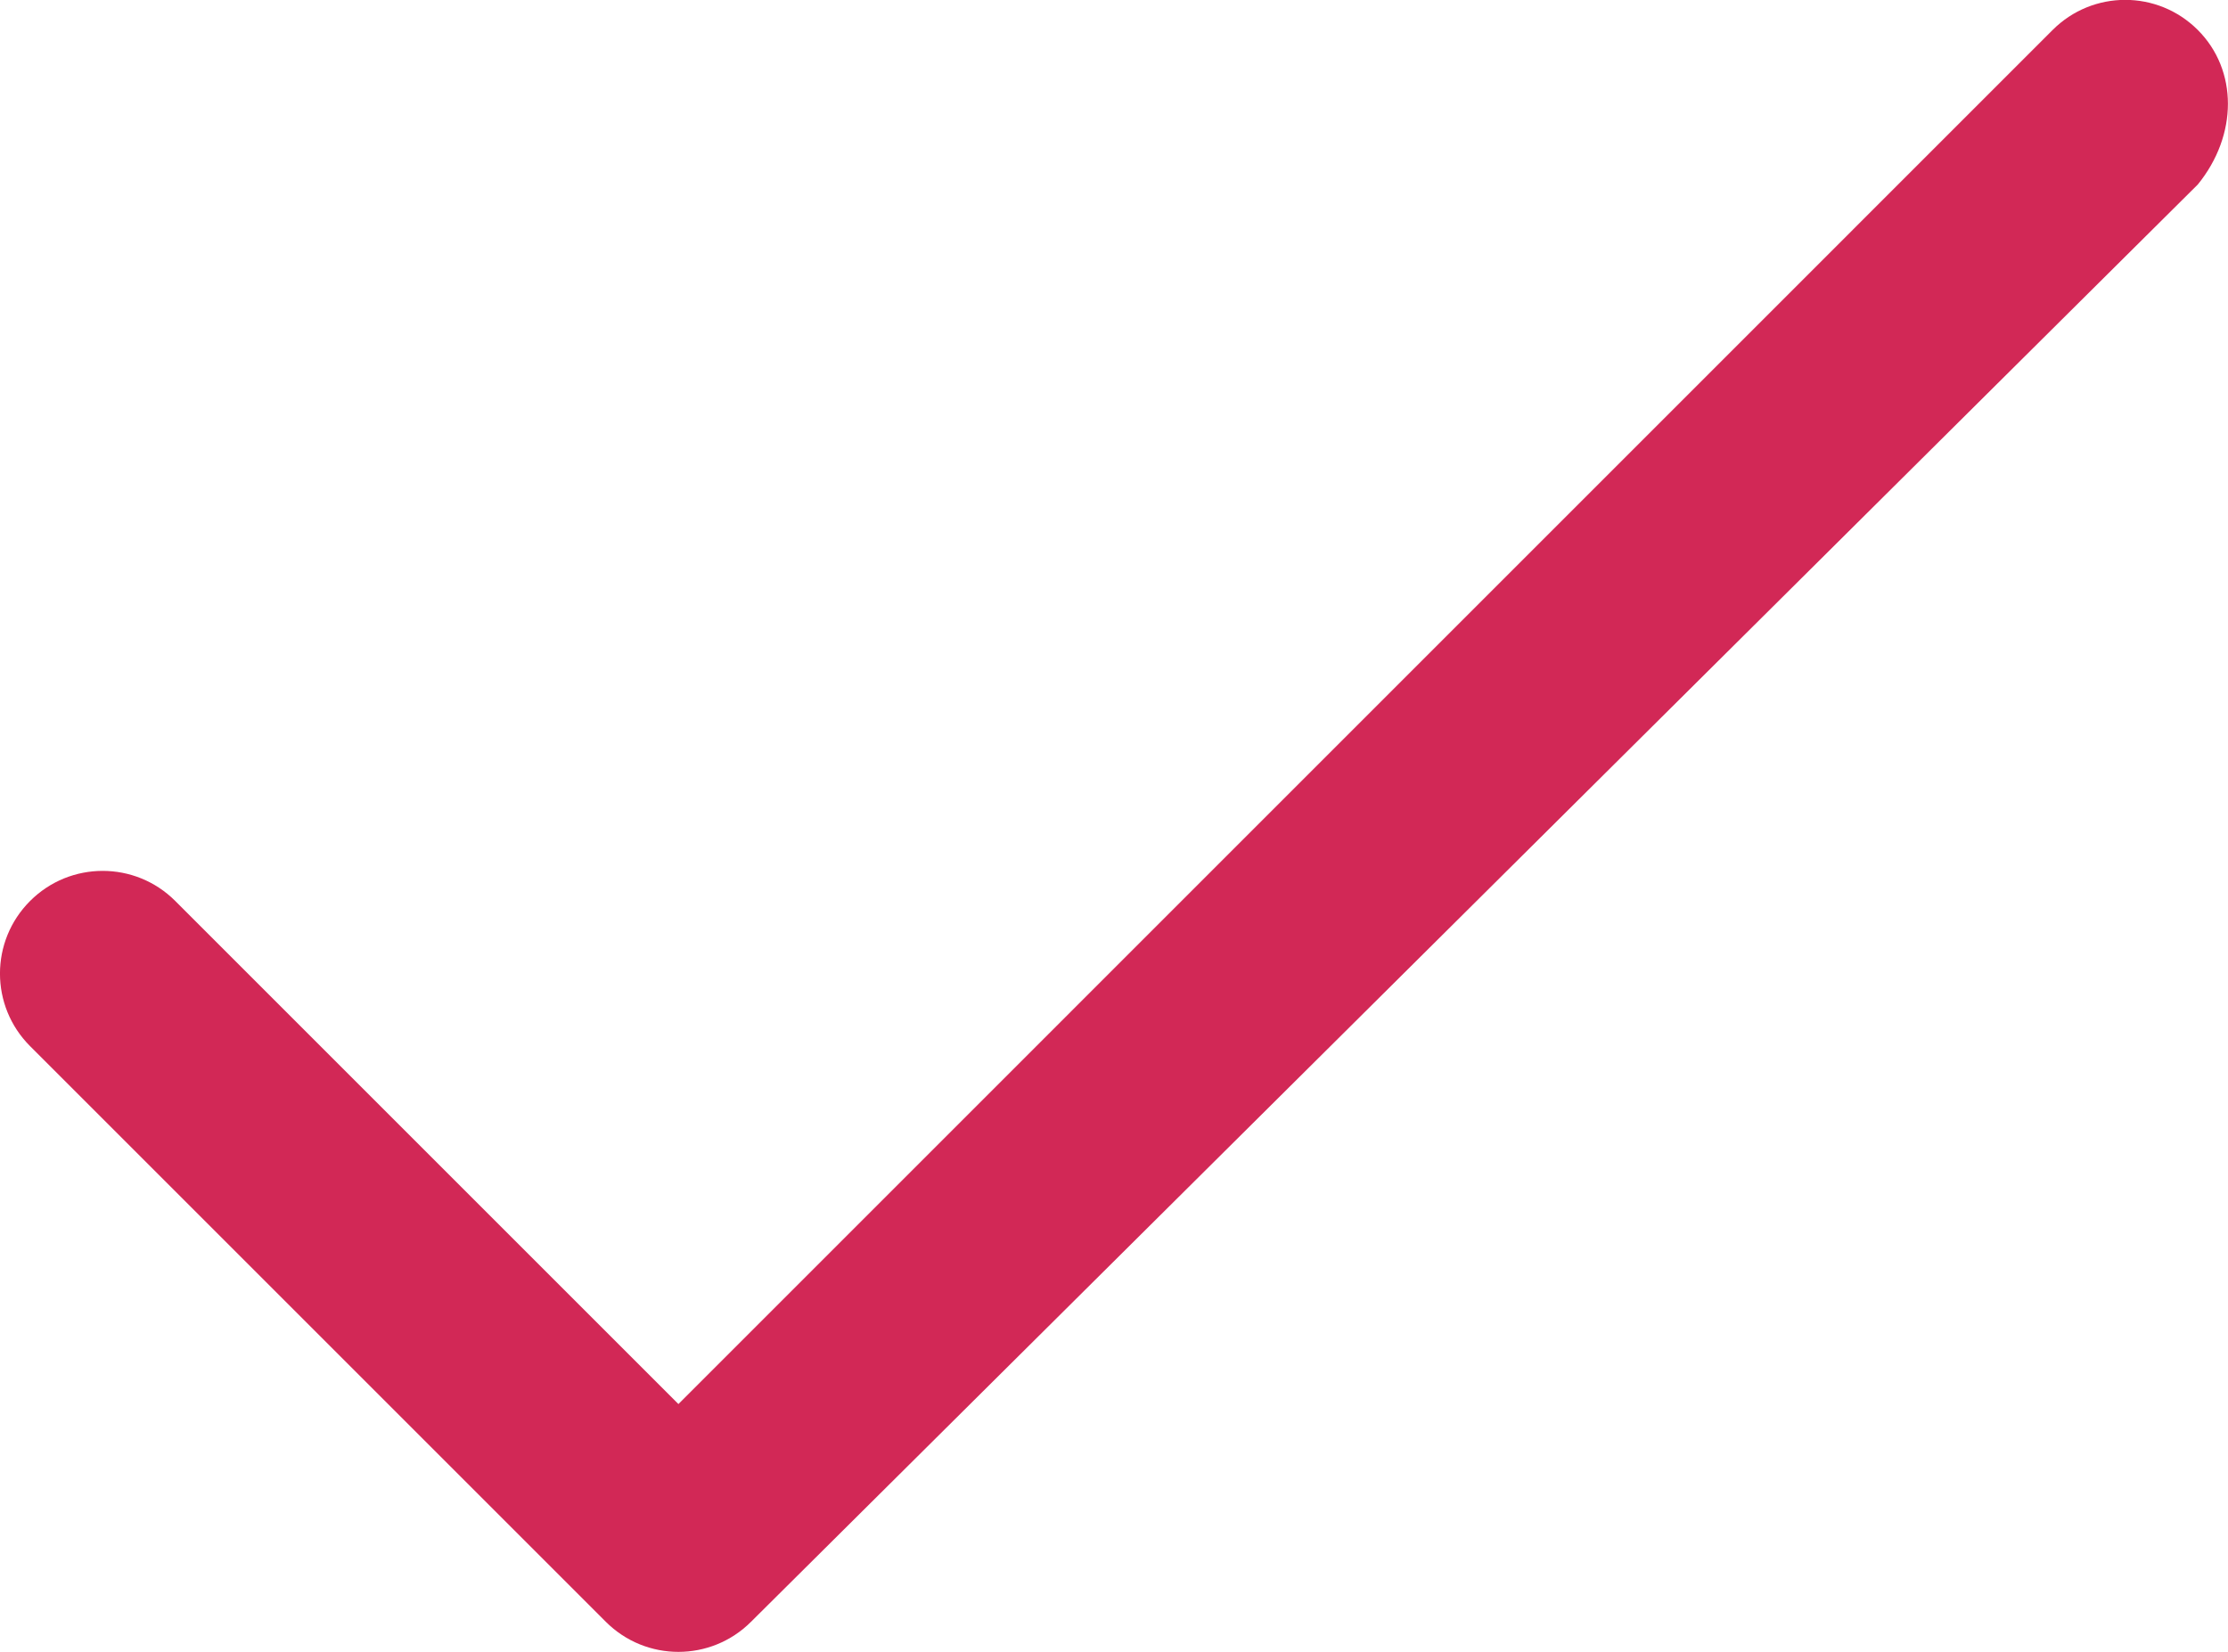
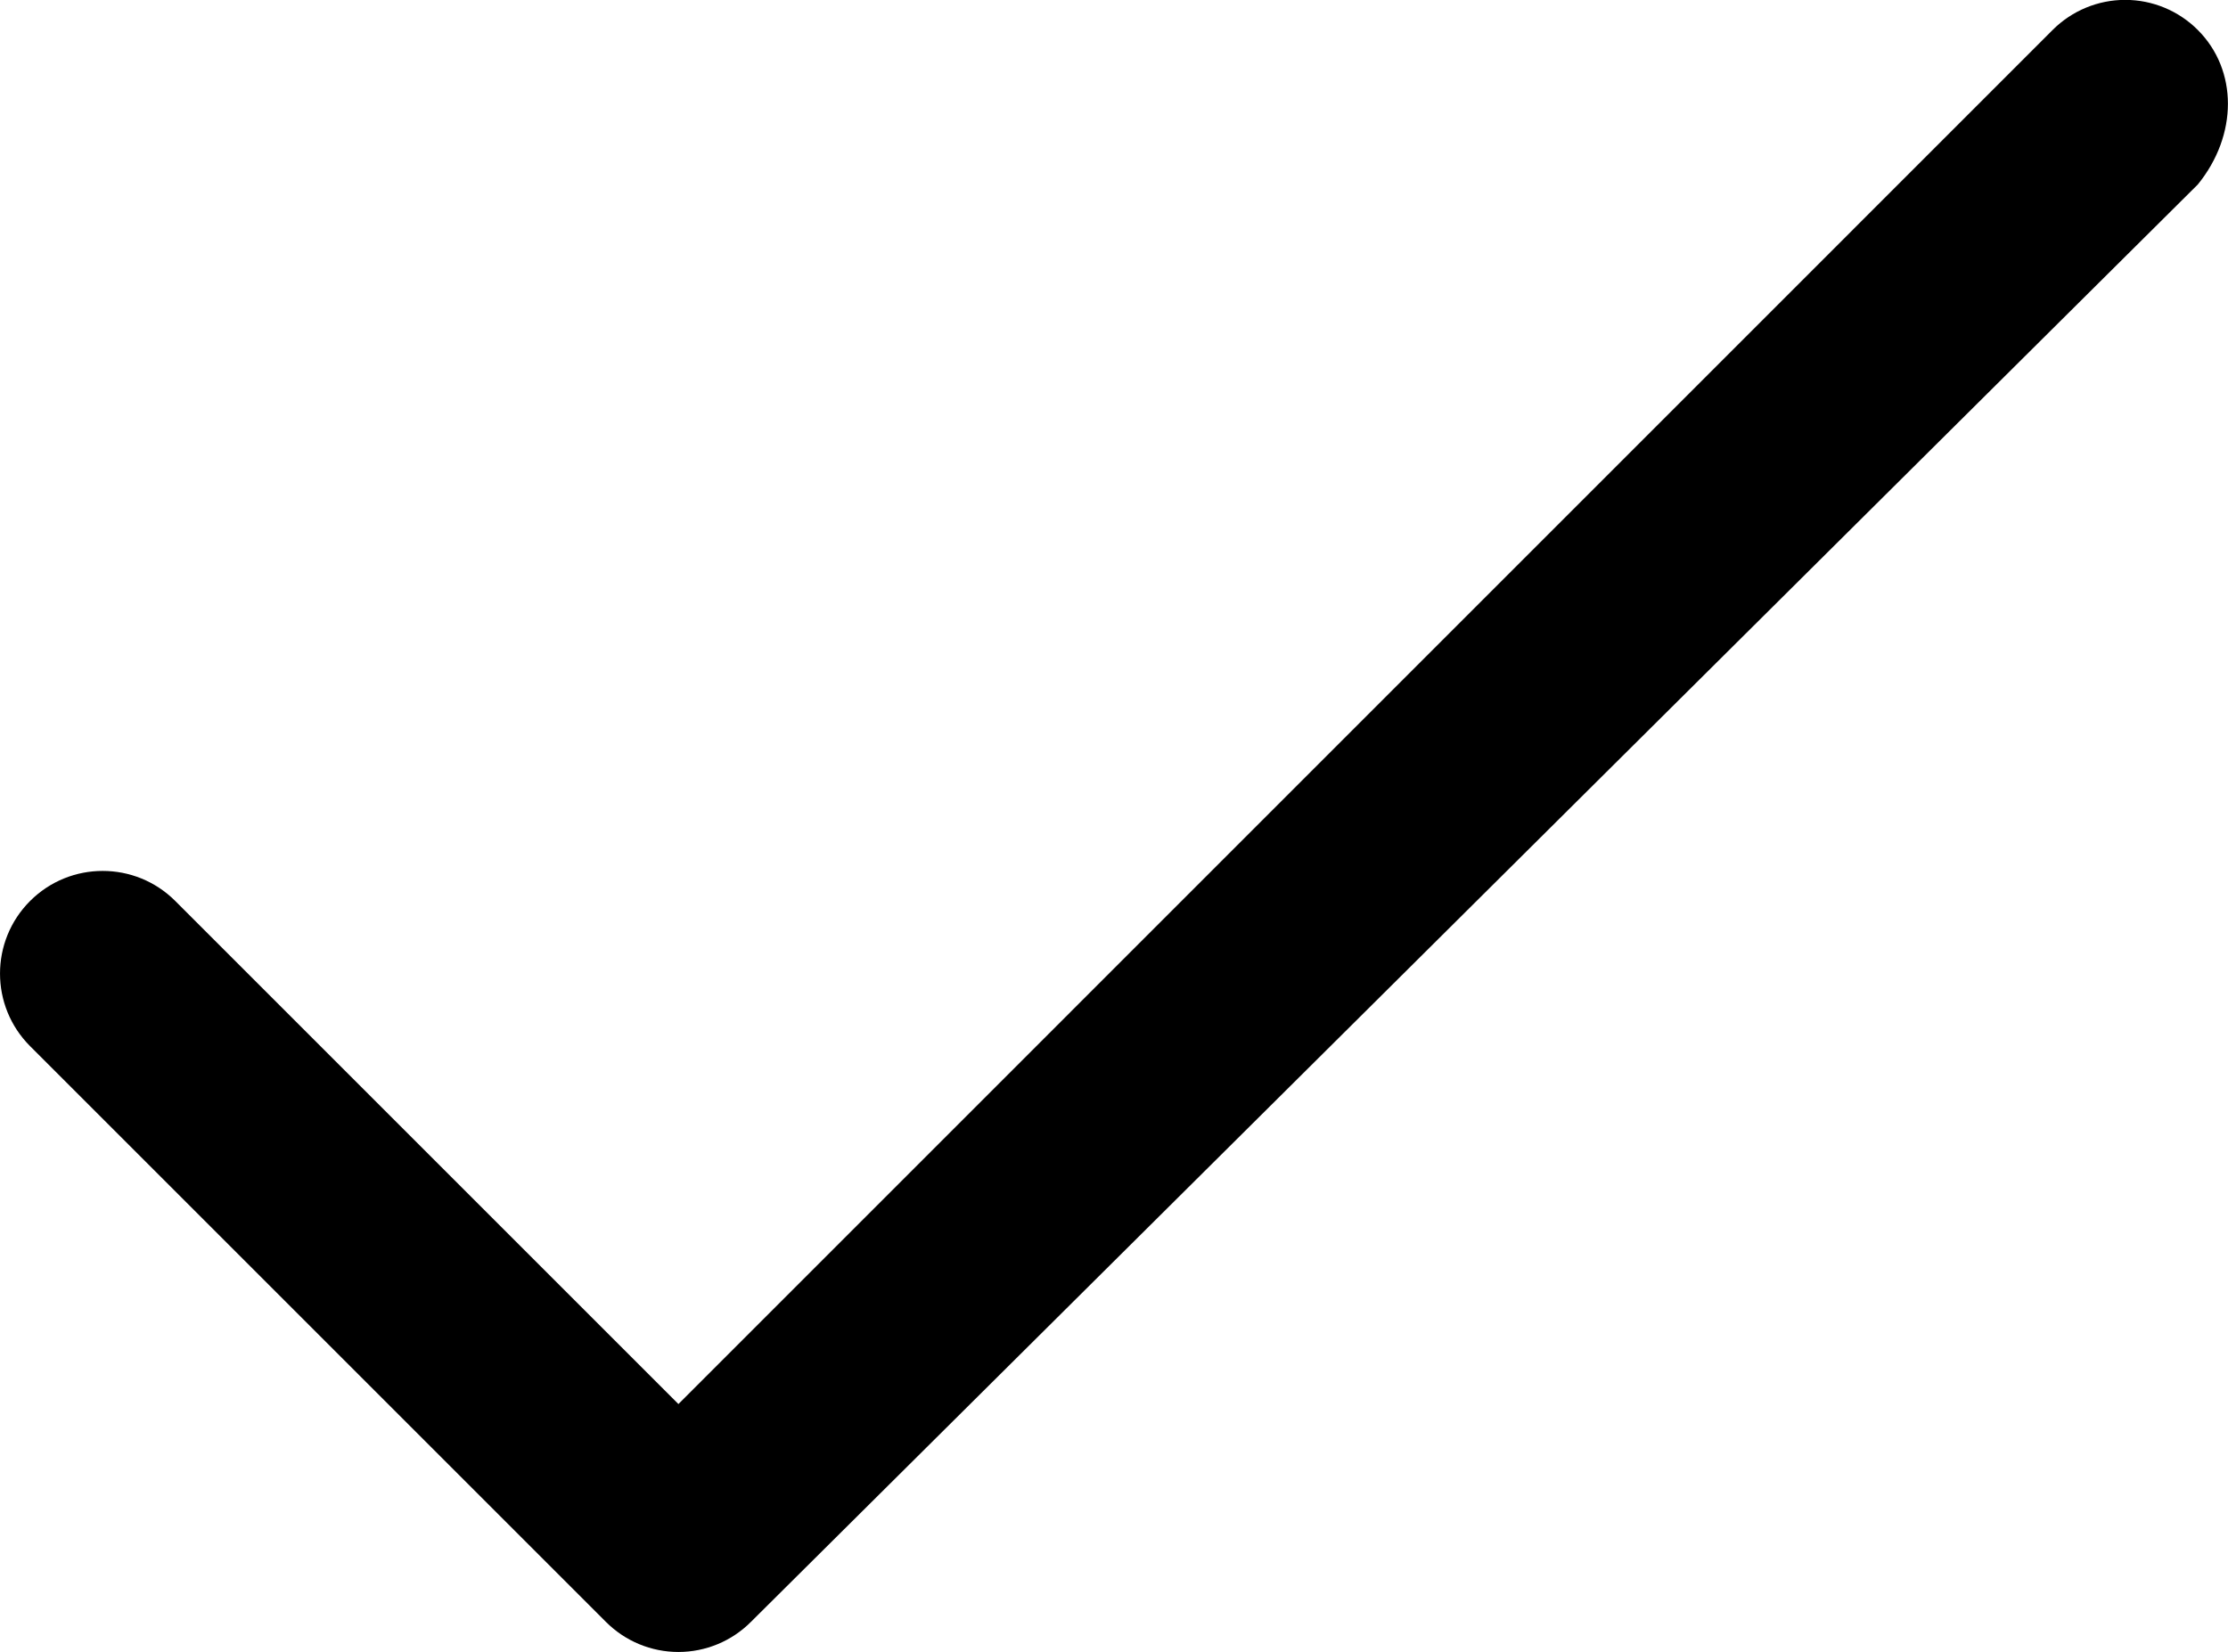
- <svg xmlns="http://www.w3.org/2000/svg" version="1.0" id="Layer_1" x="0px" y="0px" width="21.698px" height="16.09px" viewBox="-82.357 4.875 21.698 16.09" enable-background="new -82.357 4.875 21.698 16.09" xml:space="preserve">
-   <path fill="#D22856" d="M-60.953,5.167c-0.391-0.391-1.023-0.391-1.414,0L-75.75,18.551l-4.9-4.9c-0.391-0.391-1.023-0.391-1.414,0 s-0.391,1.023,0,1.414l5.607,5.607c0.195,0.195,0.451,0.293,0.707,0.293s0.512-0.098,0.707-0.293l14.09-14.0 C-60.562,6.191-60.562,5.558-60.953,5.167z" />
+ <svg xmlns="http://www.w3.org/2000/svg" version="1" width="21.698" height="16.09" viewBox="-82.357 4.875 21.698 16.09">
+   <path d="M-60.953 5.167a.999.999 0 0 0-1.414 0L-75.75 18.551l-4.9-4.9a.999.999 0 1 0-1.414 1.414l5.607 5.607a.997.997 0 0 0 1.414 0l14.09-14c.391-.481.391-1.114 0-1.505z" />
</svg>
